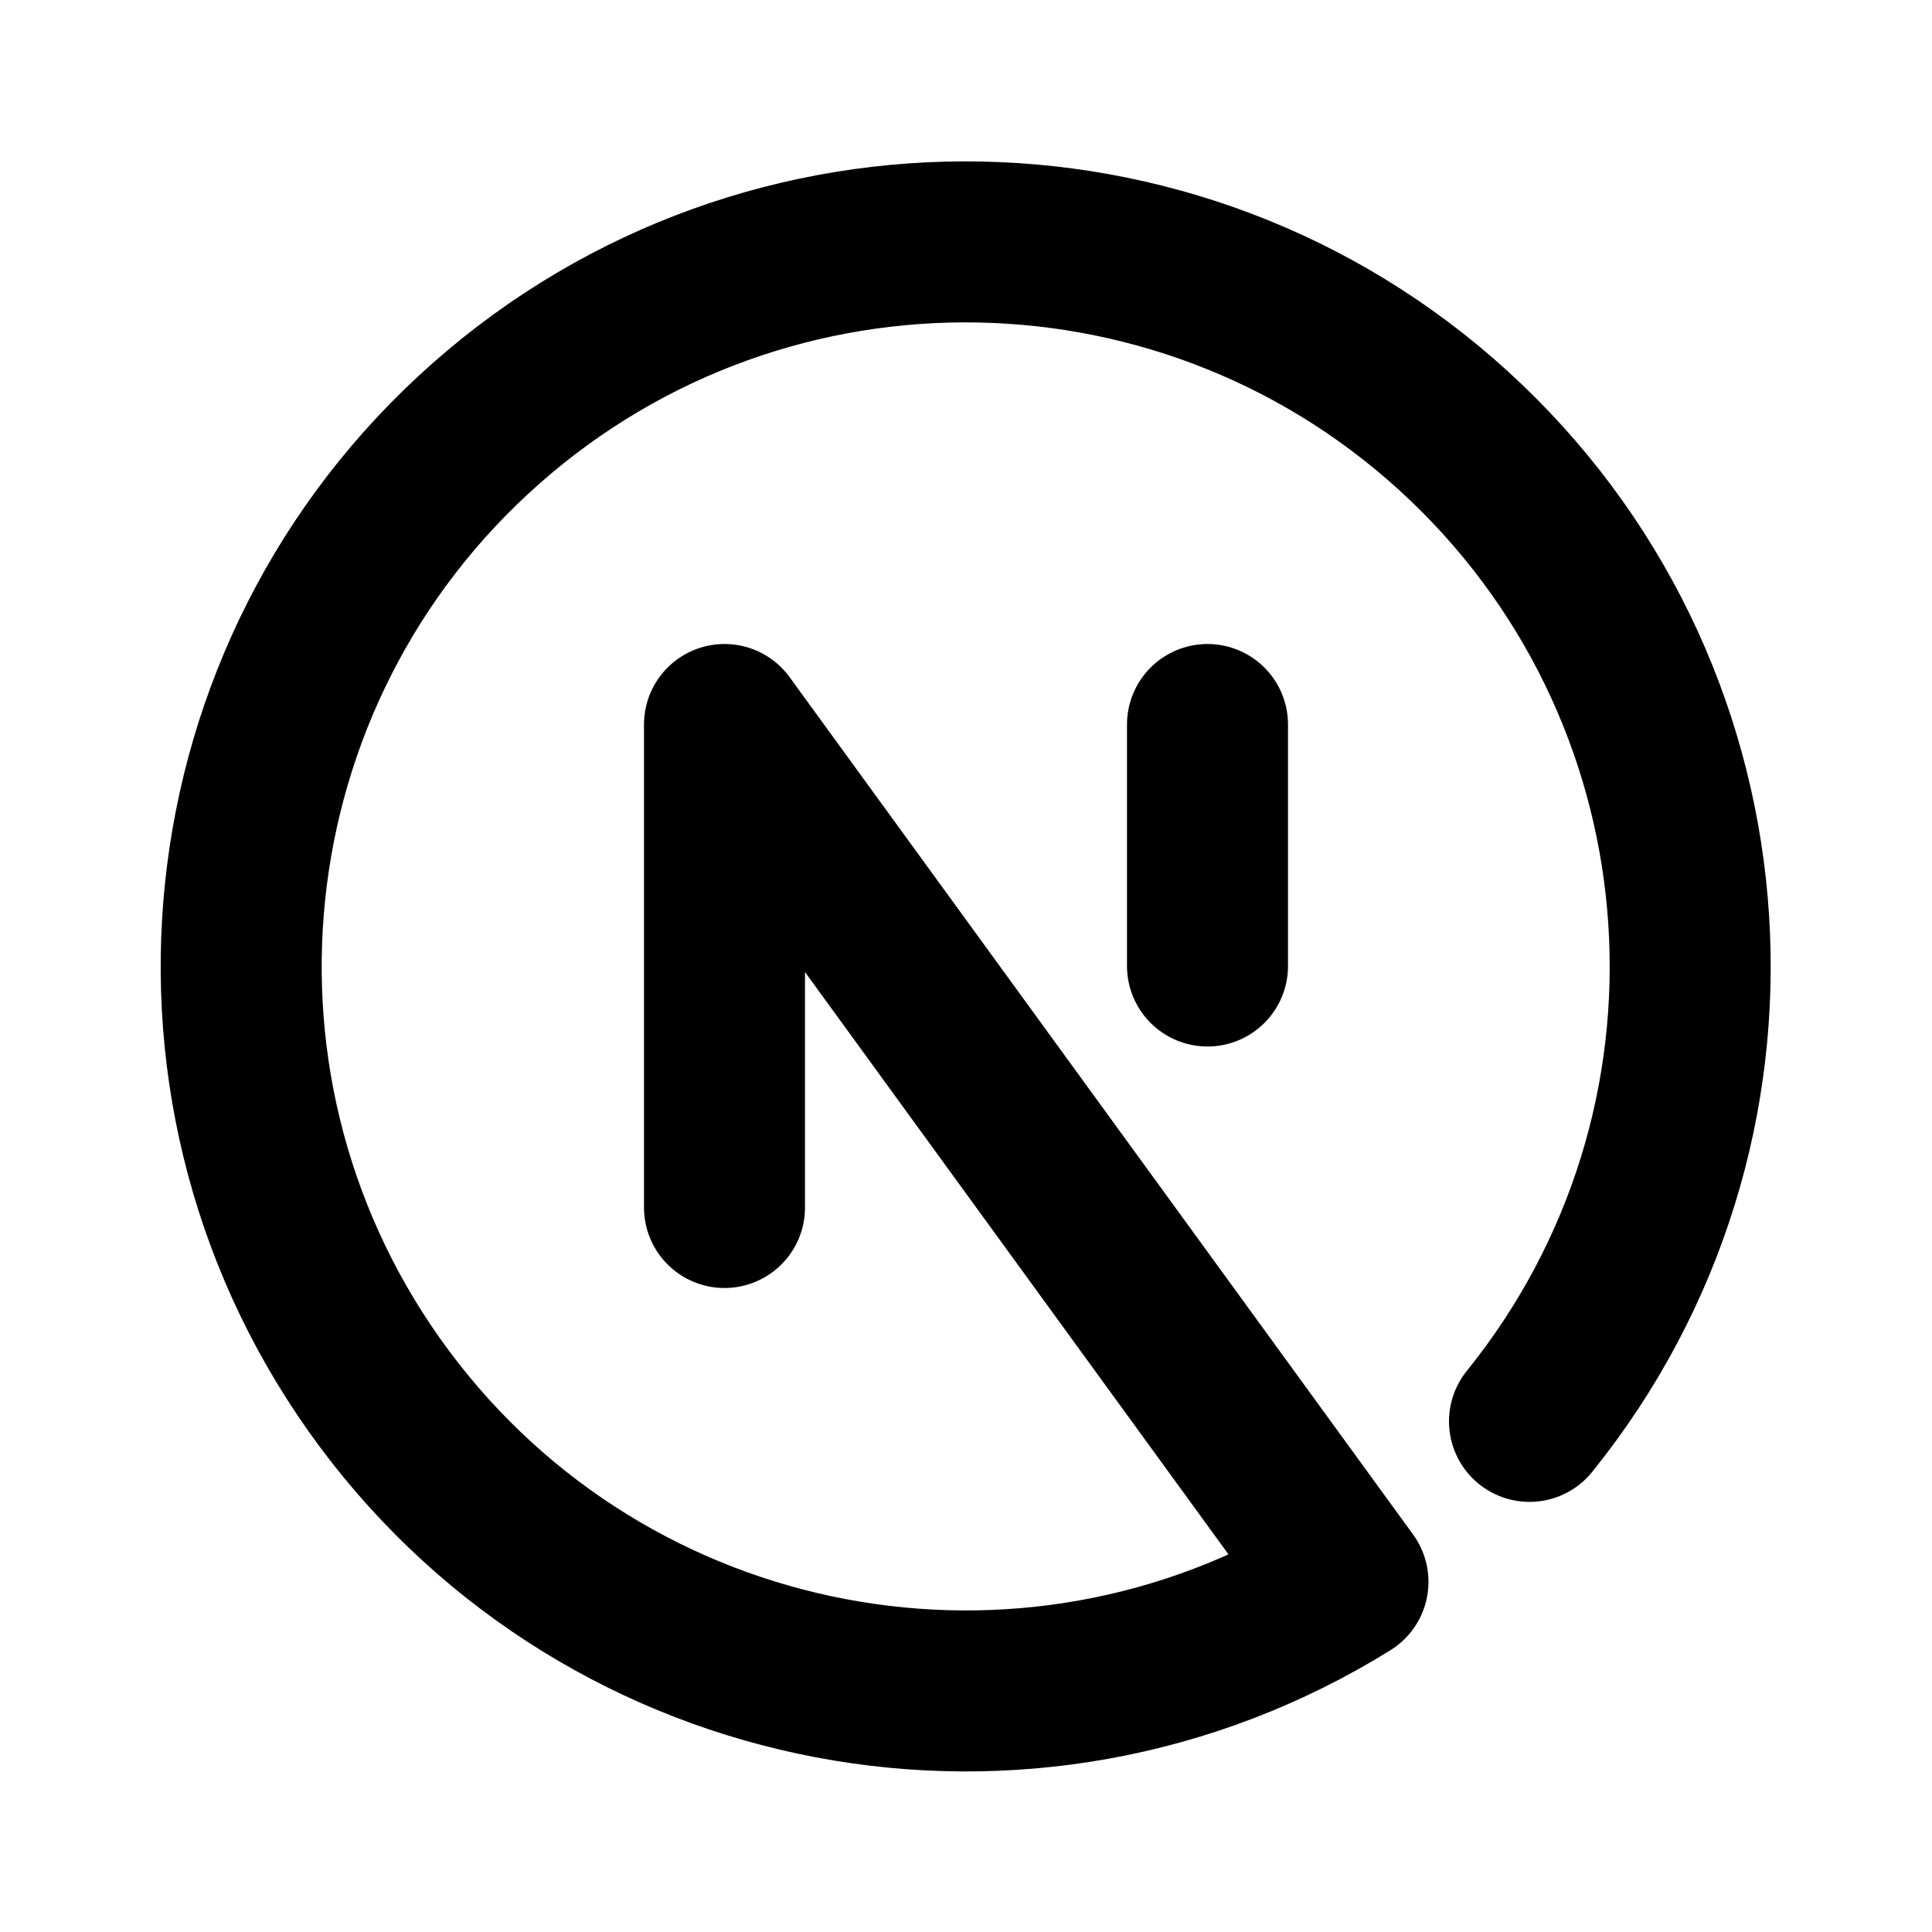
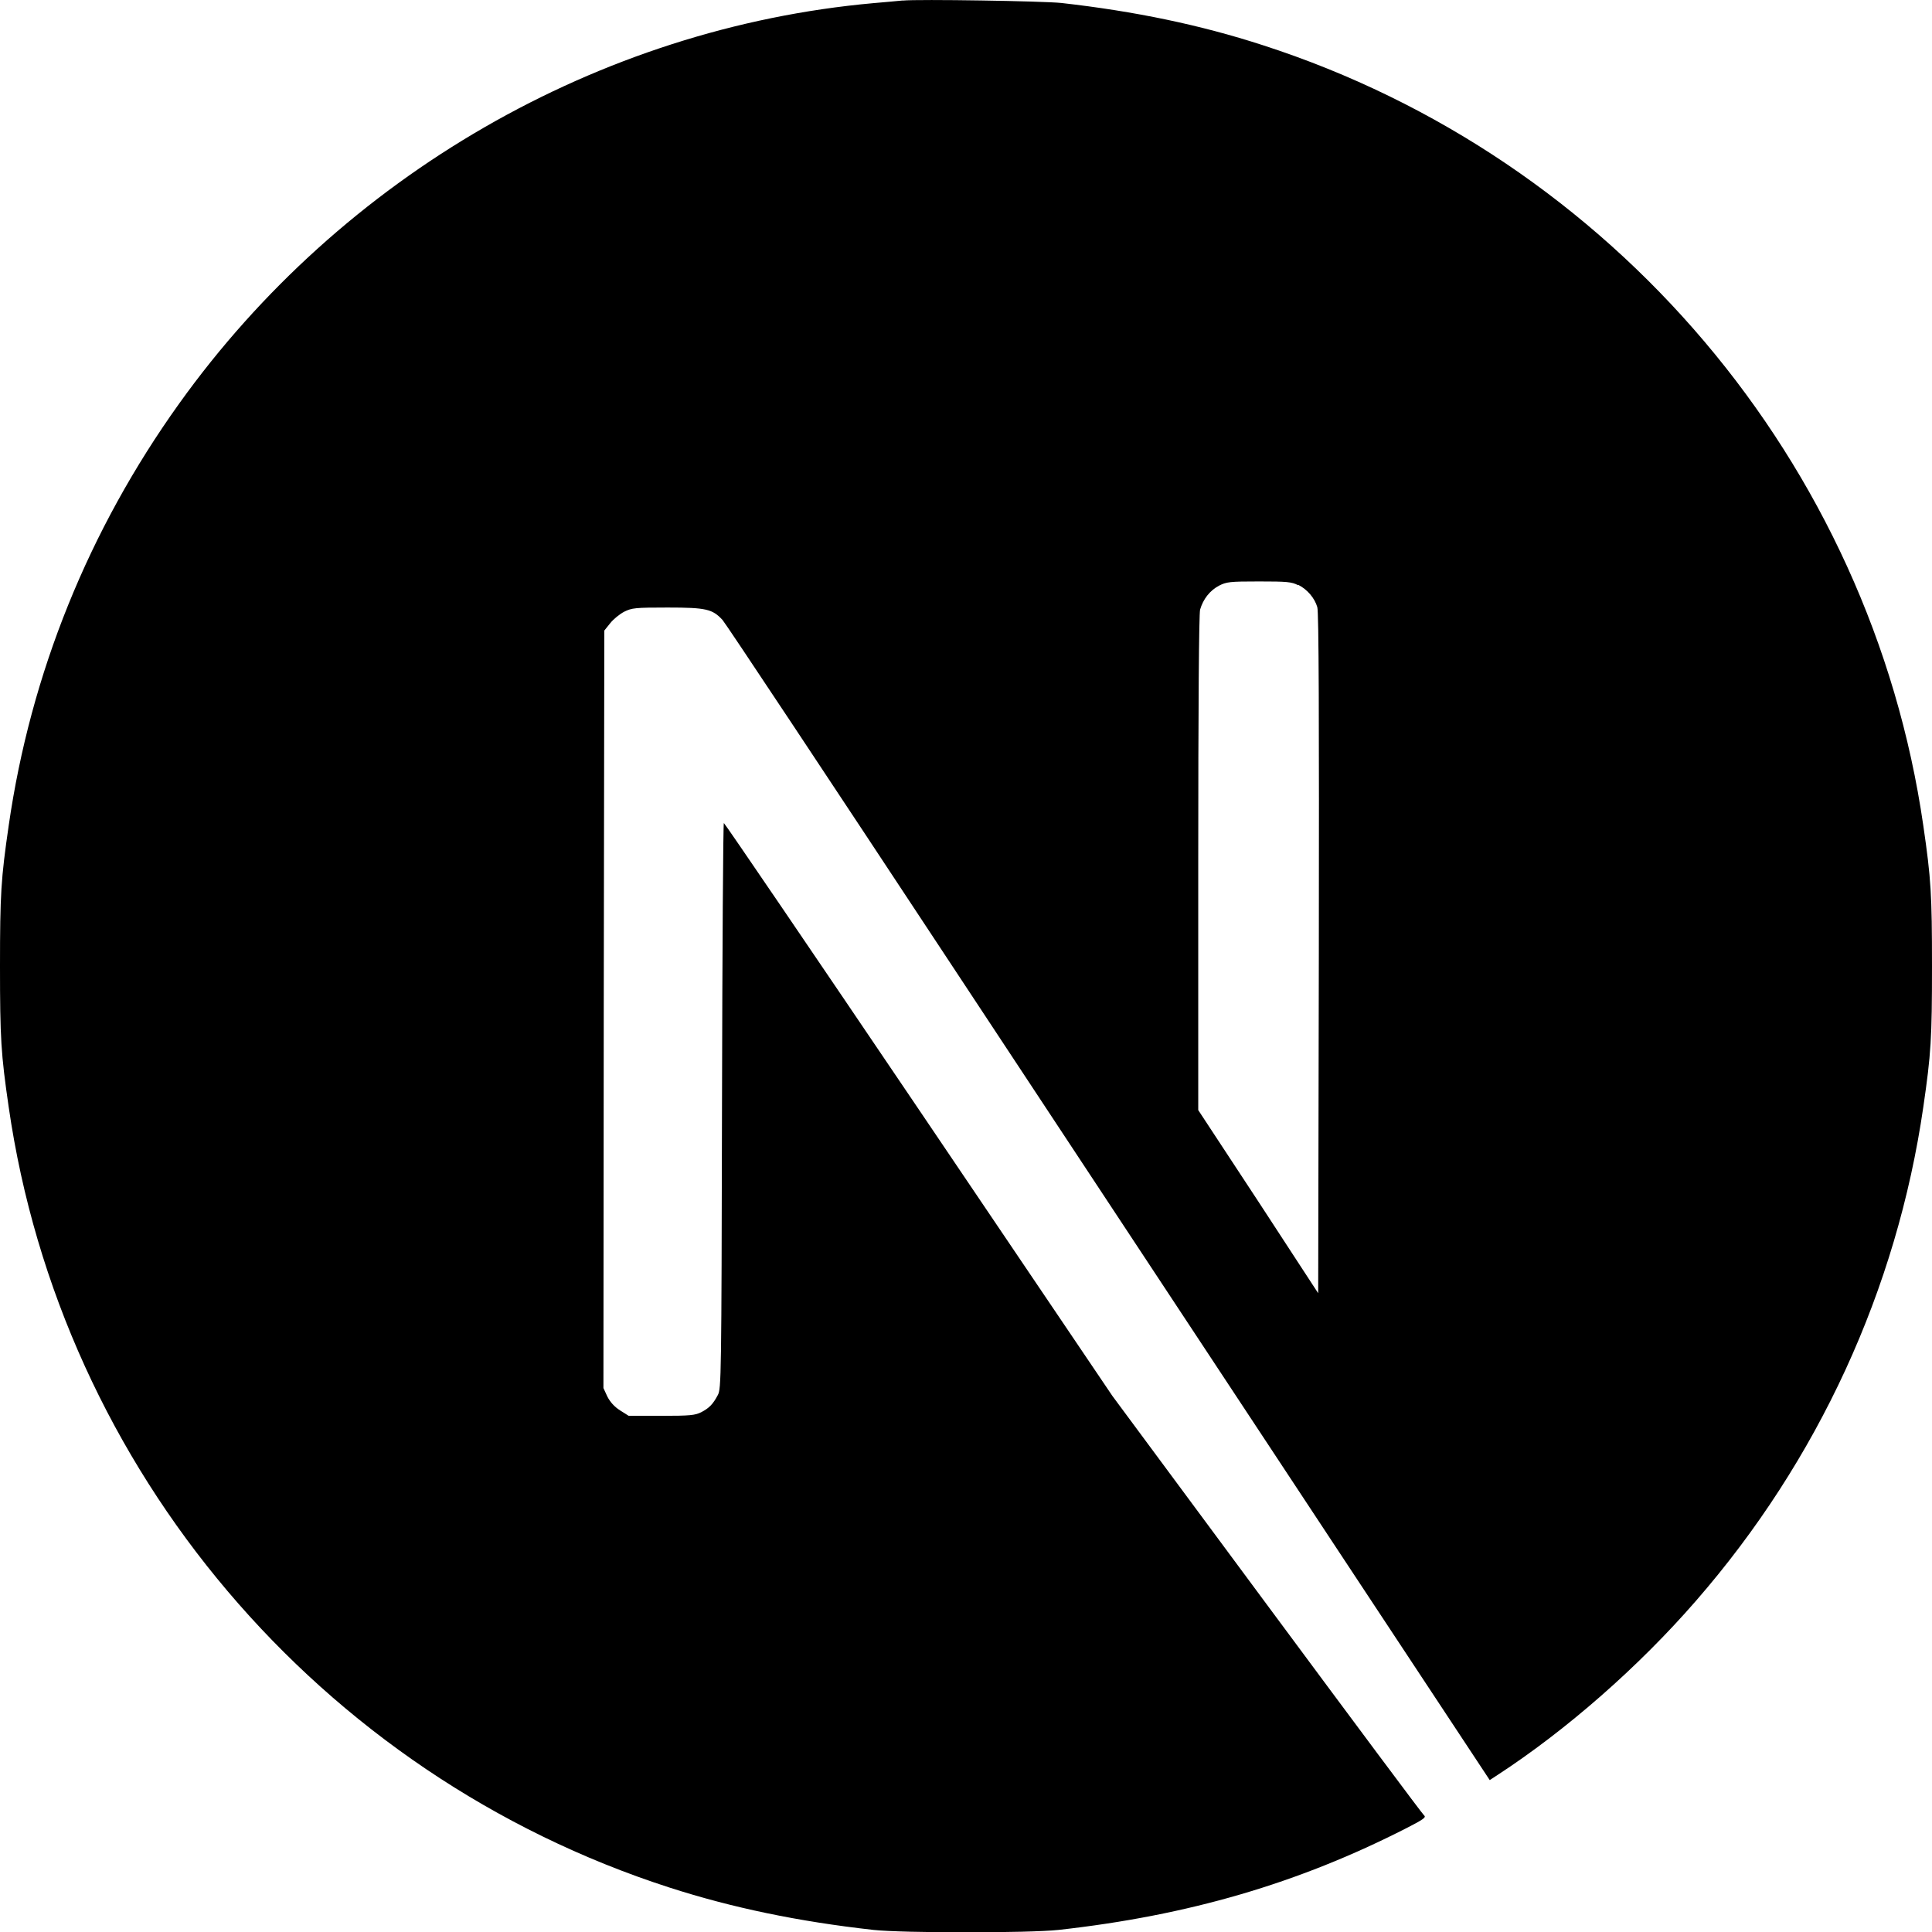
- <svg xmlns="http://www.w3.org/2000/svg" width="24" height="24" viewBox="0 0 24 24" fill="none" stroke="currentColor" stroke-width="2" stroke-linecap="round" stroke-linejoin="round" class="icon icon-tabler icons-tabler-outline icon-tabler-brand-nextjs">
-   <path stroke="none" d="M0 0h24v24H0z" fill="none" />
-   <path d="M9 15v-6l7.745 10.65a9 9 0 1 1 2.255 -1.993" />
-   <path d="M15 12v-3" />
+ <svg xmlns="http://www.w3.org/2000/svg" width="24" height="24" viewBox="0 0 24 24">
+   <path d="M11.214 0.006c-0.052 0.005-0.216 0.021-0.364 0.033-3.408 0.307-6.601 2.147-8.624 4.974-1.126 1.572-1.846 3.355-2.118 5.243-0.096 0.66-0.108 0.854-0.108 1.748s0.012 1.089 0.108 1.748c0.652 4.507 3.859 8.293 8.209 9.696 0.779 0.251 1.6 0.422 2.533 0.526 0.364 0.04 1.936 0.04 2.3 0 1.611-0.179 2.977-0.577 4.323-1.265 0.207-0.106 0.247-0.134 0.218-0.157-0.019-0.014-0.898-1.194-1.954-2.62l-1.919-2.592-2.405-3.559c-1.323-1.957-2.412-3.557-2.421-3.557-0.009-0.002-0.019 1.579-0.023 3.51-0.007 3.38-0.009 3.517-0.052 3.596-0.061 0.115-0.108 0.162-0.206 0.213-0.075 0.038-0.141 0.045-0.495 0.045h-0.406l-0.108-0.068c-0.07-0.045-0.122-0.103-0.157-0.171l-0.049-0.106 0.004-4.704 0.007-4.706 0.073-0.091c0.038-0.049 0.117-0.113 0.174-0.143 0.096-0.047 0.133-0.052 0.539-0.052 0.479 0 0.558 0.019 0.683 0.155 0.035 0.037 1.337 1.999 2.895 4.361 1.558 2.362 3.688 5.588 4.734 7.172l1.901 2.878 0.096-0.063c0.851-0.554 1.752-1.342 2.465-2.163 1.518-1.743 2.496-3.869 2.825-6.135 0.096-0.659 0.108-0.854 0.108-1.748s-0.012-1.088-0.108-1.748c-0.652-4.506-3.859-8.293-8.209-9.696-0.767-0.249-1.583-0.42-2.498-0.523-0.225-0.024-1.776-0.049-1.971-0.03zM16.127 7.265c0.112 0.056 0.204 0.164 0.237 0.277 0.019 0.061 0.023 1.365 0.019 4.305l-0.008 4.218-0.744-1.14-0.746-1.135v-3.066c0-1.983 0.009-3.097 0.023-3.151 0.038-0.131 0.12-0.235 0.232-0.296 0.096-0.049 0.132-0.054 0.5-0.054 0.347 0 0.408 0.005 0.486 0.047z" />
</svg>
